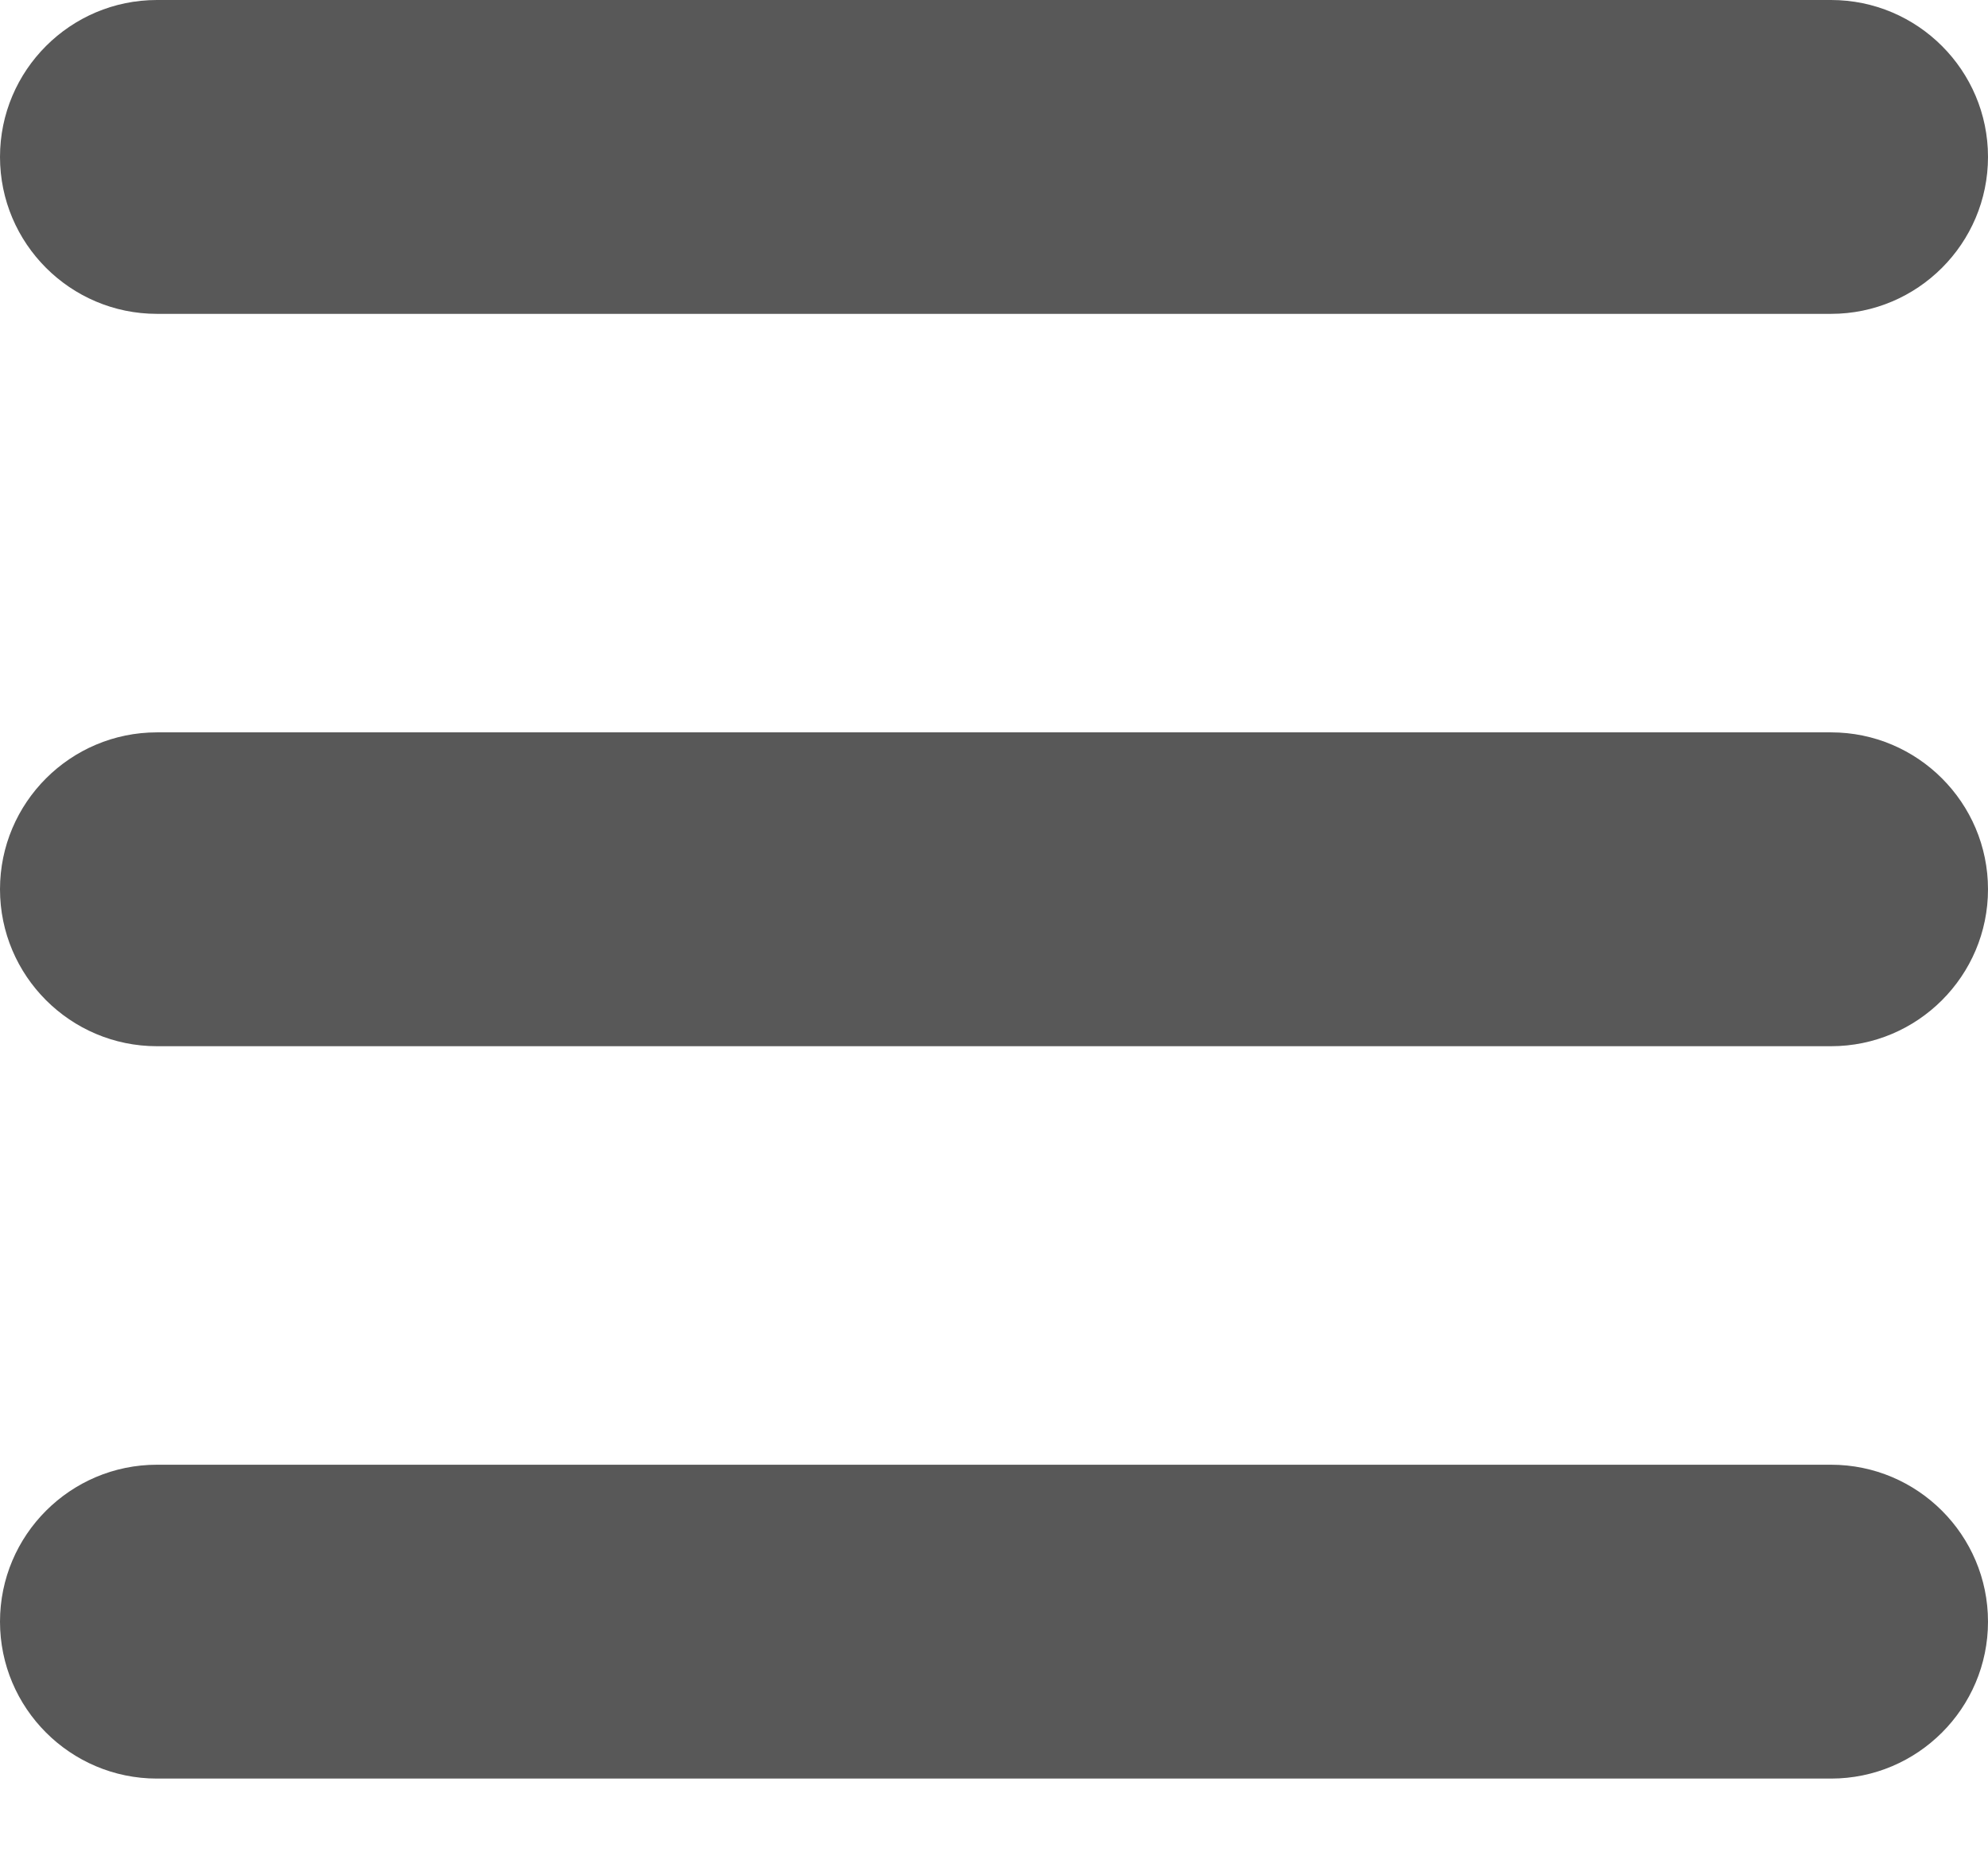
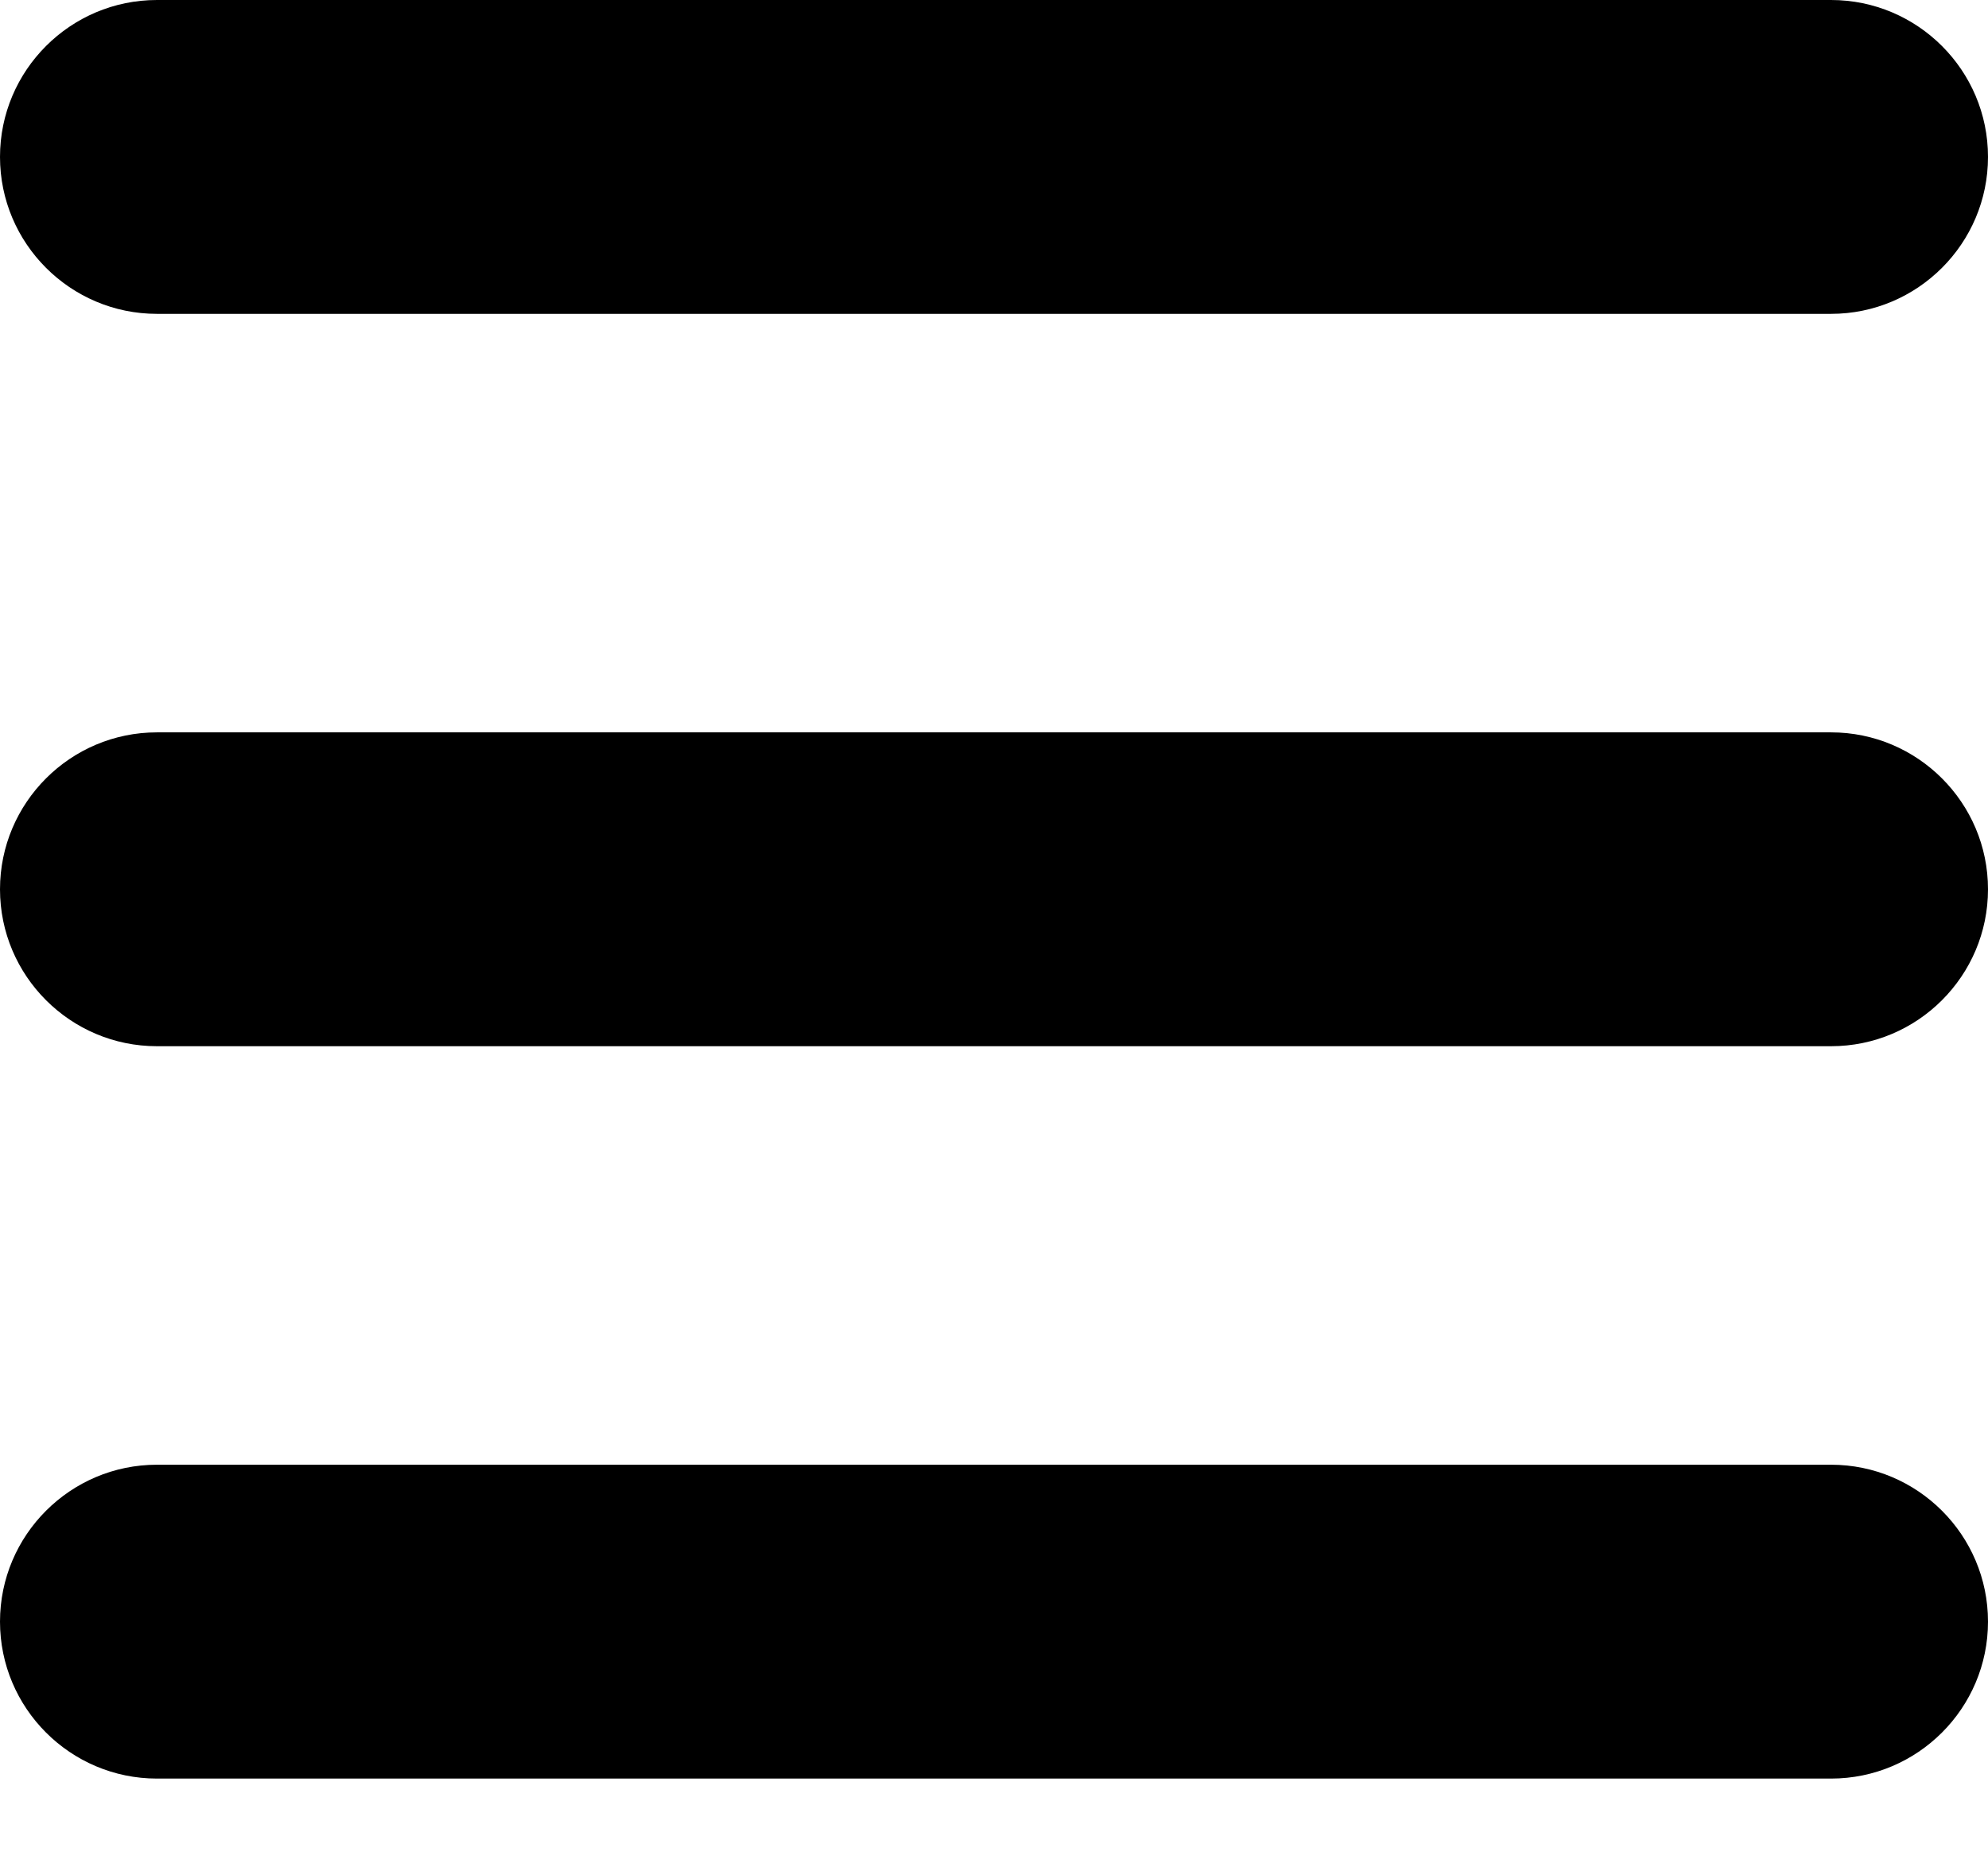
- <svg xmlns="http://www.w3.org/2000/svg" viewBox="0 0 17 16" fill="none">
-   <path d="M1.342 8.947C0.602 8.947 0 8.345 0 7.605C0 6.865 0.602 6.263 1.342 6.263H15.658C16.398 6.263 17 6.865 17 7.605C17 8.345 16.398 8.947 15.658 8.947H1.342Z" fill="#585858" />
-   <path d="M1.342 2.684C0.602 2.684 0 2.082 0 1.342C0 0.602 0.602 0 1.342 0H15.658C16.398 0 17 0.602 17 1.342C17 2.082 16.398 2.684 15.658 2.684H1.342Z" fill="#585858" />
-   <path d="M1.342 15.21C0.602 15.21 0 14.608 0 13.868C0 13.128 0.602 12.526 1.342 12.526H15.658C16.398 12.526 17 13.128 17 13.868C17 14.608 16.398 15.21 15.658 15.21H1.342Z" fill="#585858" />
+ <svg xmlns="http://www.w3.org/2000/svg" viewBox="0 0 17 16" fill="">
+   <path d="M1.342 8.947C0.602 8.947 0 8.345 0 7.605C0 6.865 0.602 6.263 1.342 6.263H15.658C16.398 6.263 17 6.865 17 7.605C17 8.345 16.398 8.947 15.658 8.947H1.342Z" fill="" />
+   <path d="M1.342 2.684C0.602 2.684 0 2.082 0 1.342C0 0.602 0.602 0 1.342 0H15.658C16.398 0 17 0.602 17 1.342C17 2.082 16.398 2.684 15.658 2.684H1.342Z" fill="" />
+   <path d="M1.342 15.21C0.602 15.21 0 14.608 0 13.868C0 13.128 0.602 12.526 1.342 12.526H15.658C16.398 12.526 17 13.128 17 13.868C17 14.608 16.398 15.21 15.658 15.21H1.342Z" fill="" />
</svg>
